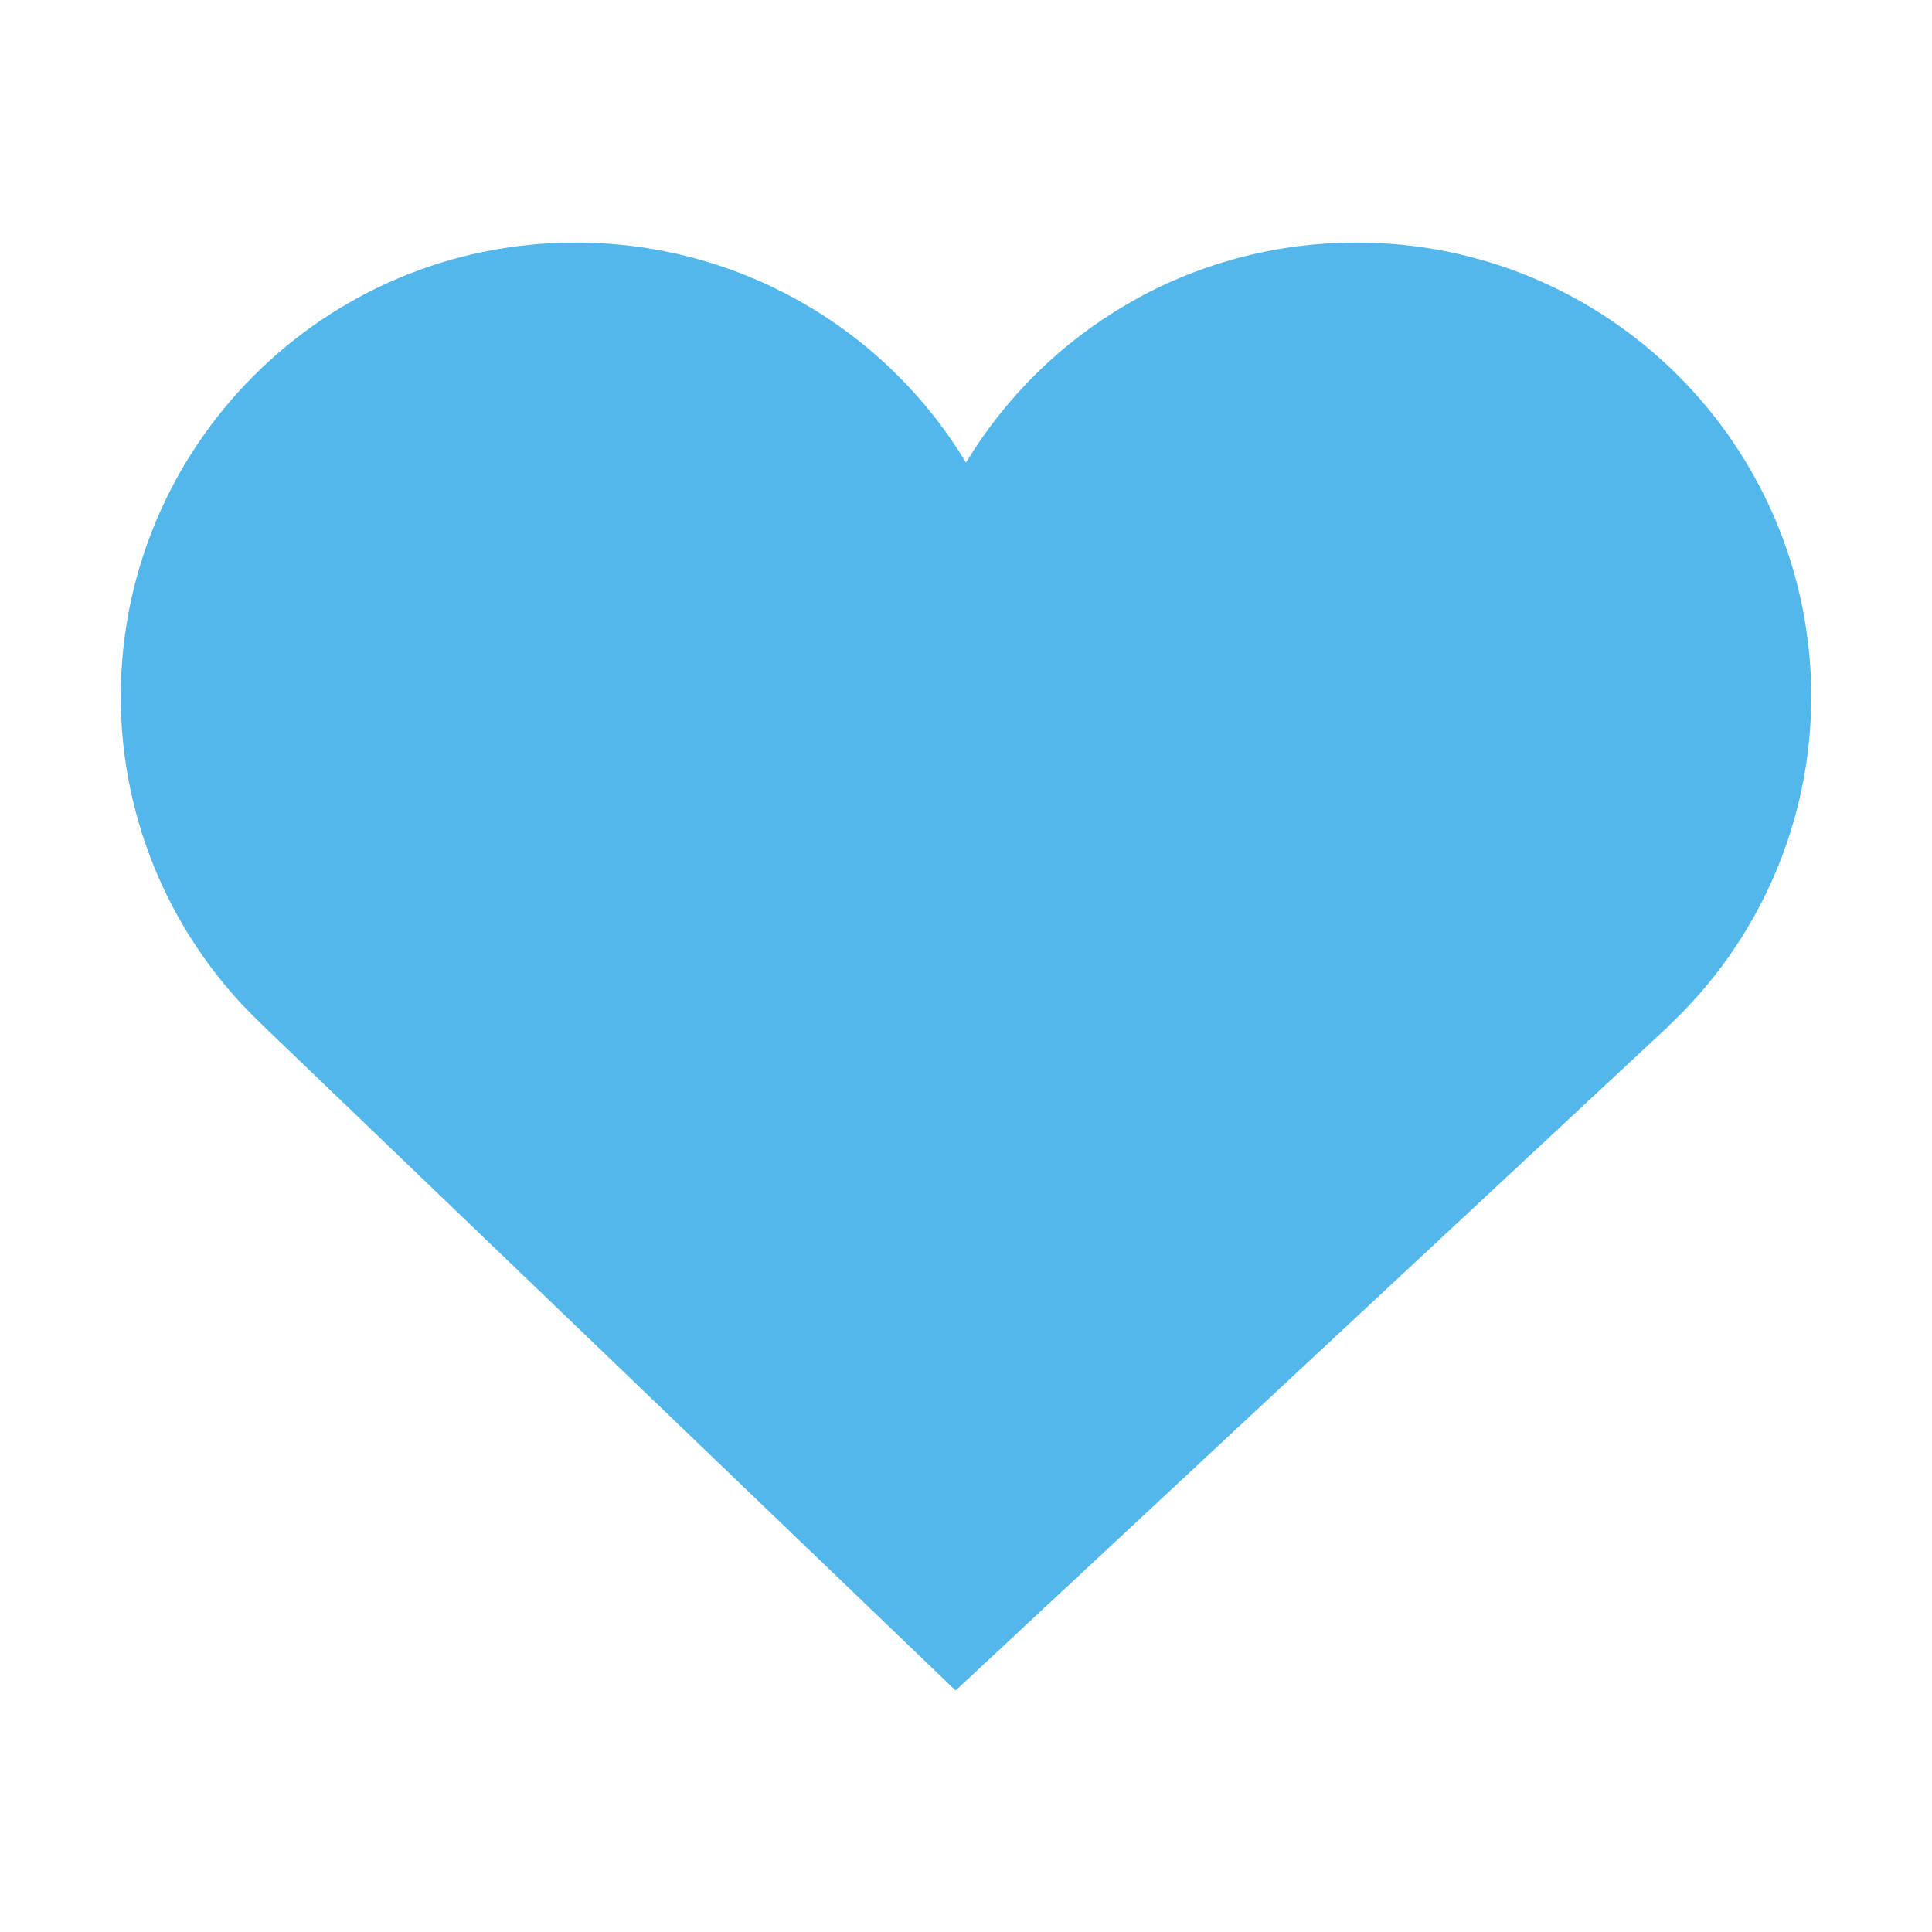
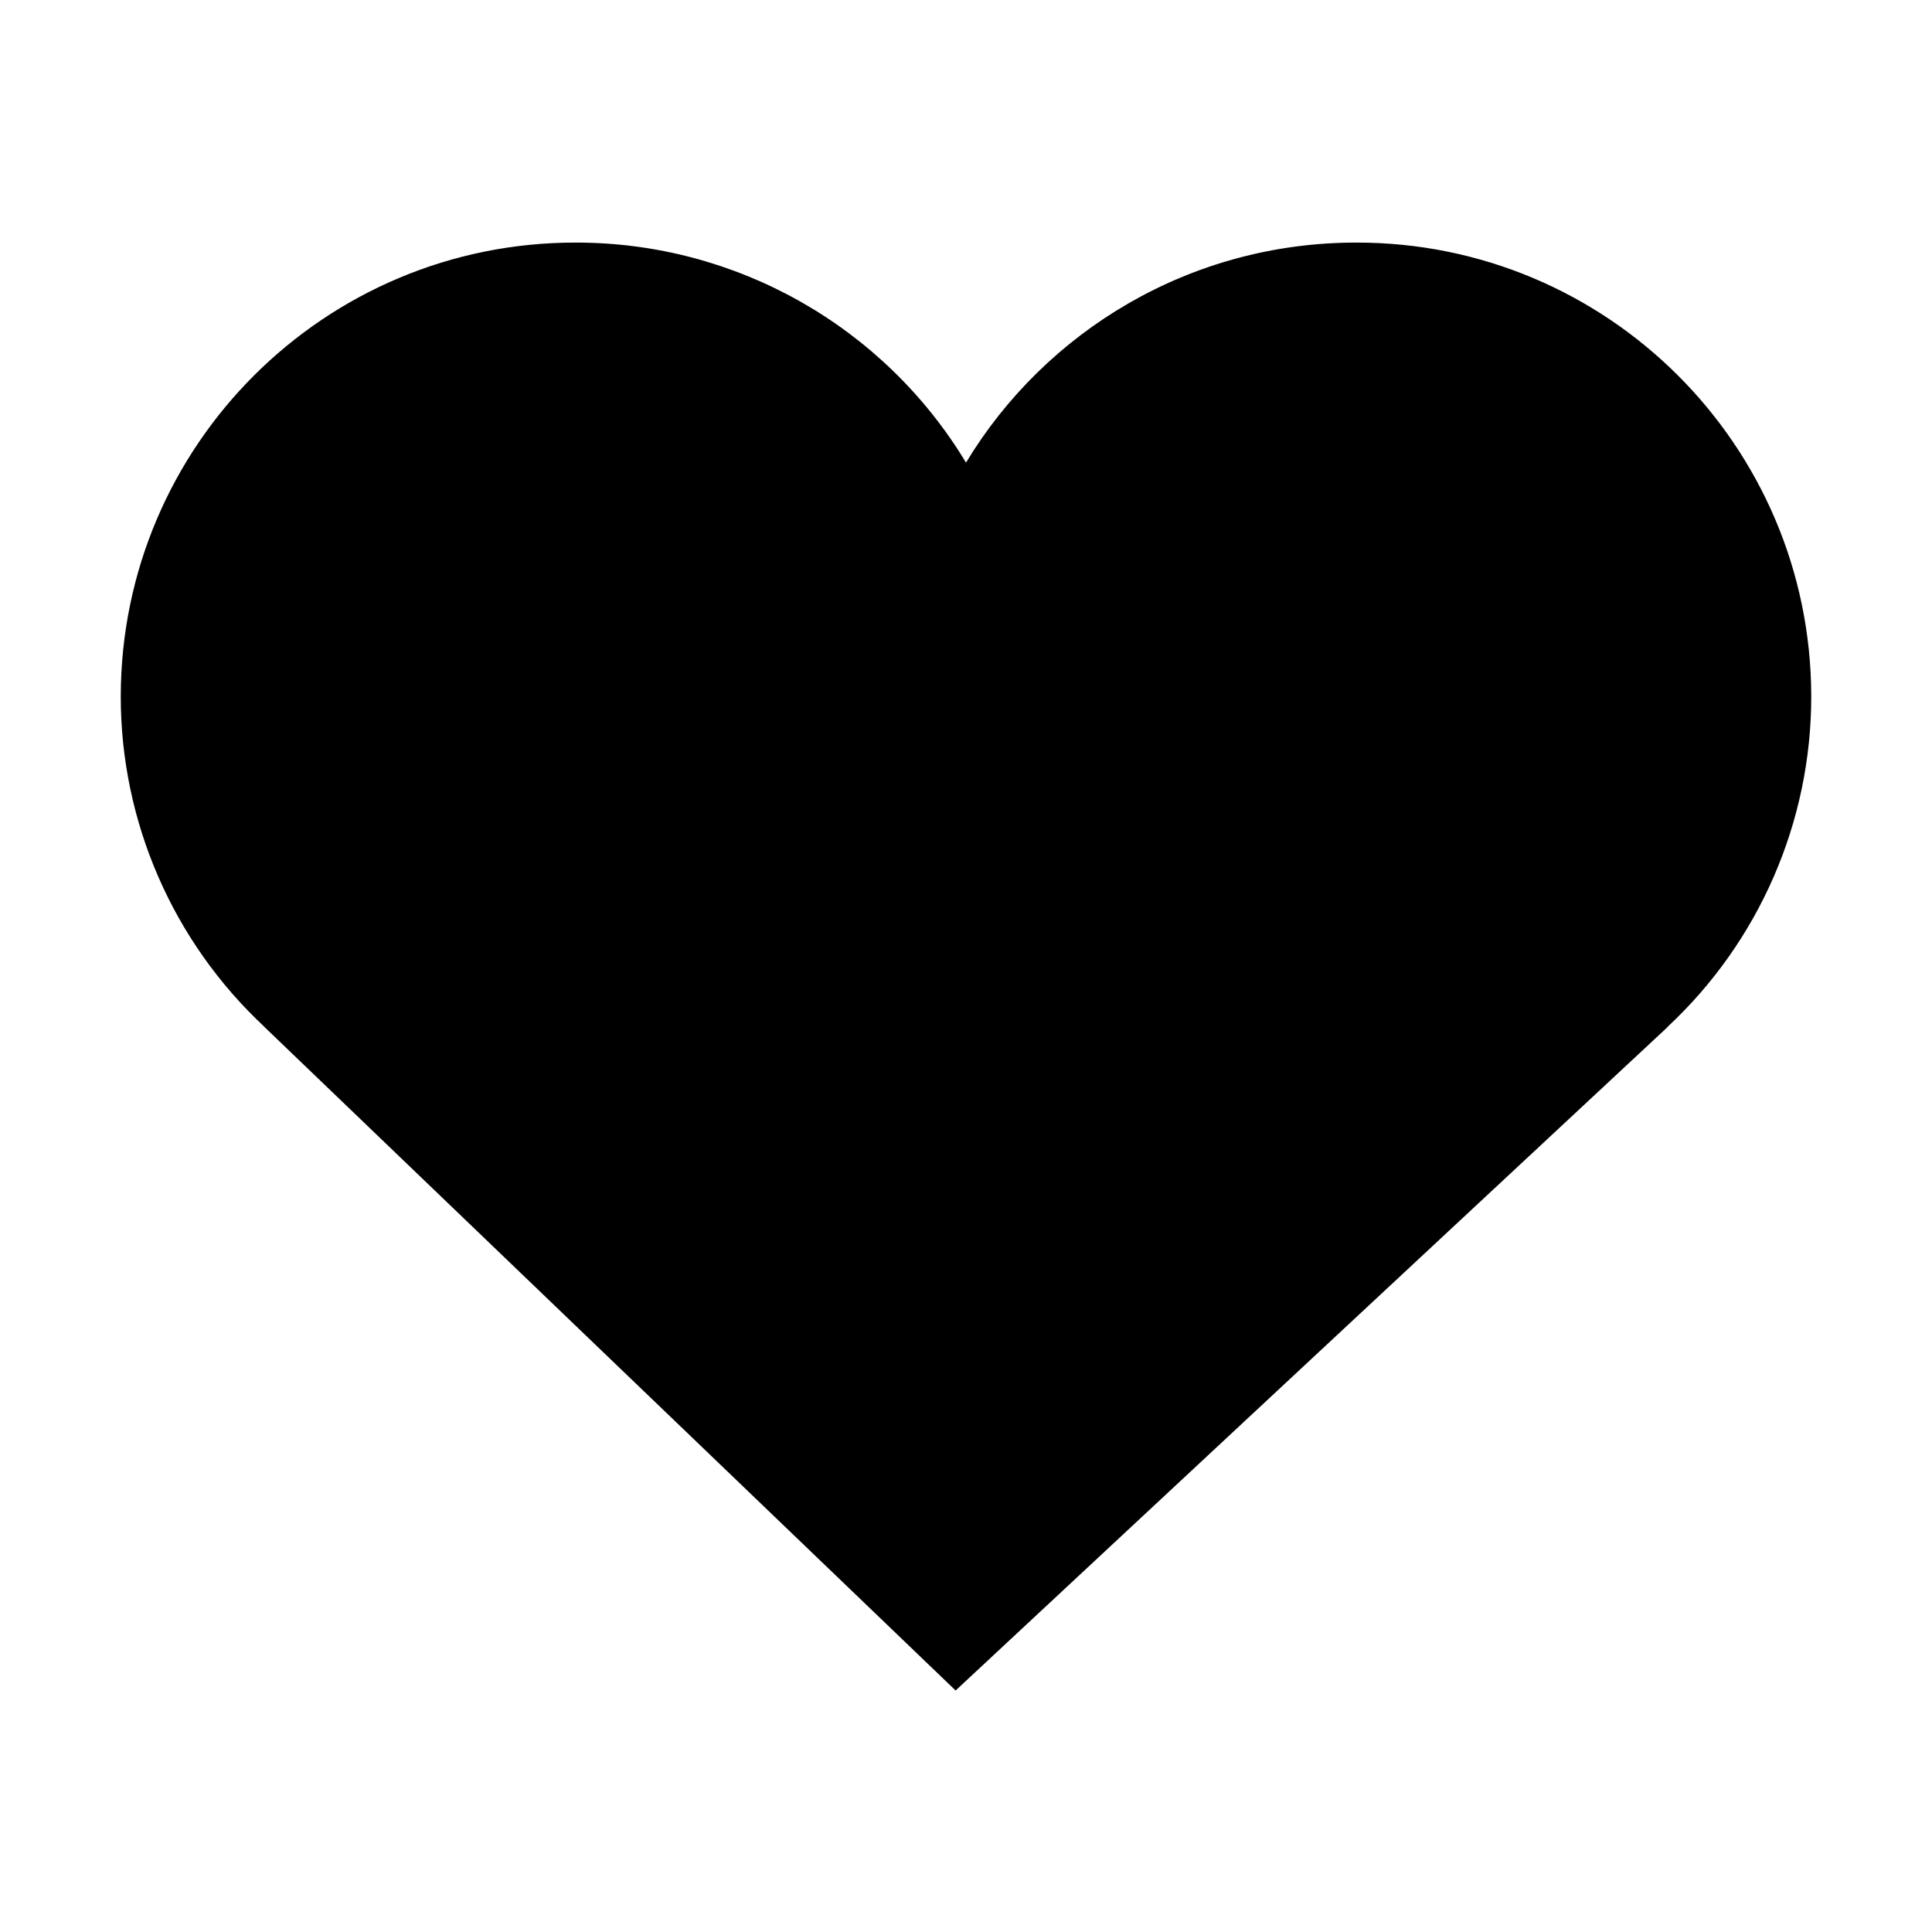
<svg xmlns="http://www.w3.org/2000/svg" width="16" height="16">
-   <path d="M15 5.766a3.763 3.763 0 0 0-3.77-3.757c-1.37 0-2.57.73-3.23 1.822a3.77 3.77 0 0 0-3.23-1.822A3.763 3.763 0 0 0 1 5.766a3.74 3.74 0 0 0 1.19 2.738h-.001L7.914 14l5.898-5.496h-.002A3.739 3.739 0 0 0 15 5.766" fill="#53b7ec" color="#53b7ec" style="" />
+   <path d="M15 5.766a3.763 3.763 0 0 0-3.77-3.757c-1.37 0-2.57.73-3.23 1.822a3.77 3.77 0 0 0-3.23-1.822A3.763 3.763 0 0 0 1 5.766a3.74 3.74 0 0 0 1.19 2.738h-.001L7.914 14l5.898-5.496h-.002A3.739 3.739 0 0 0 15 5.766" style="fill;#000000;" />
</svg>
